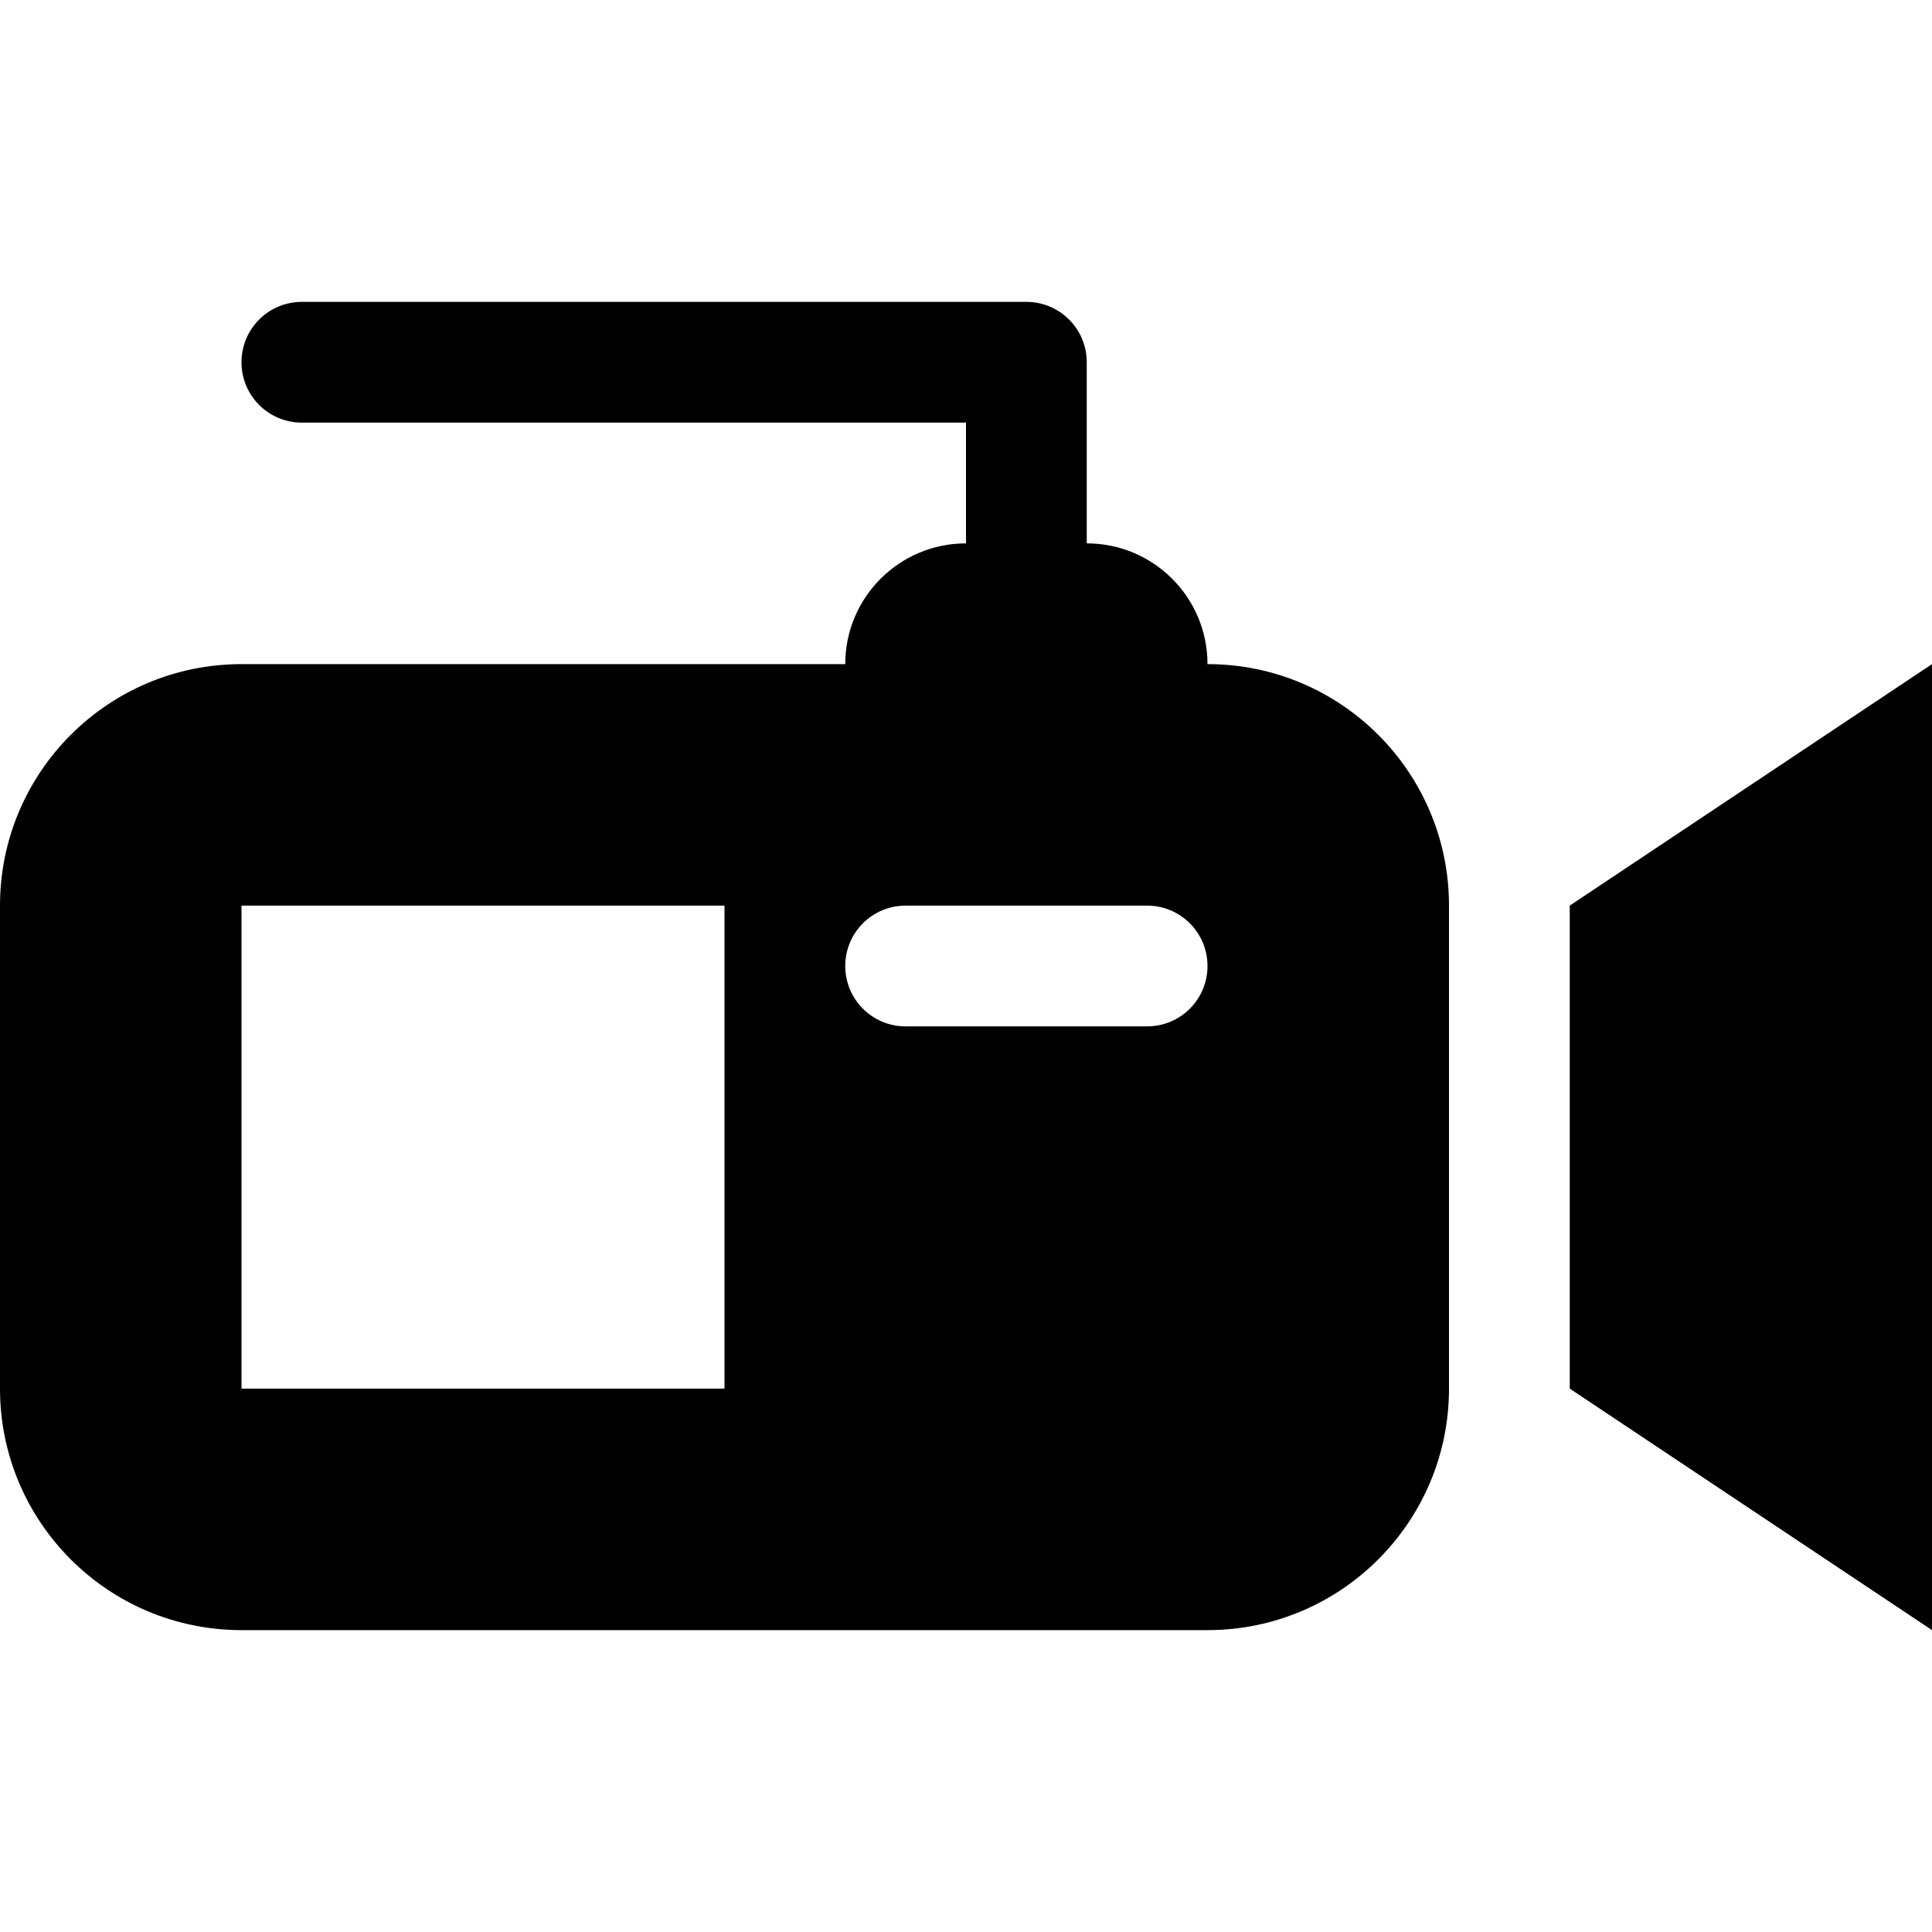
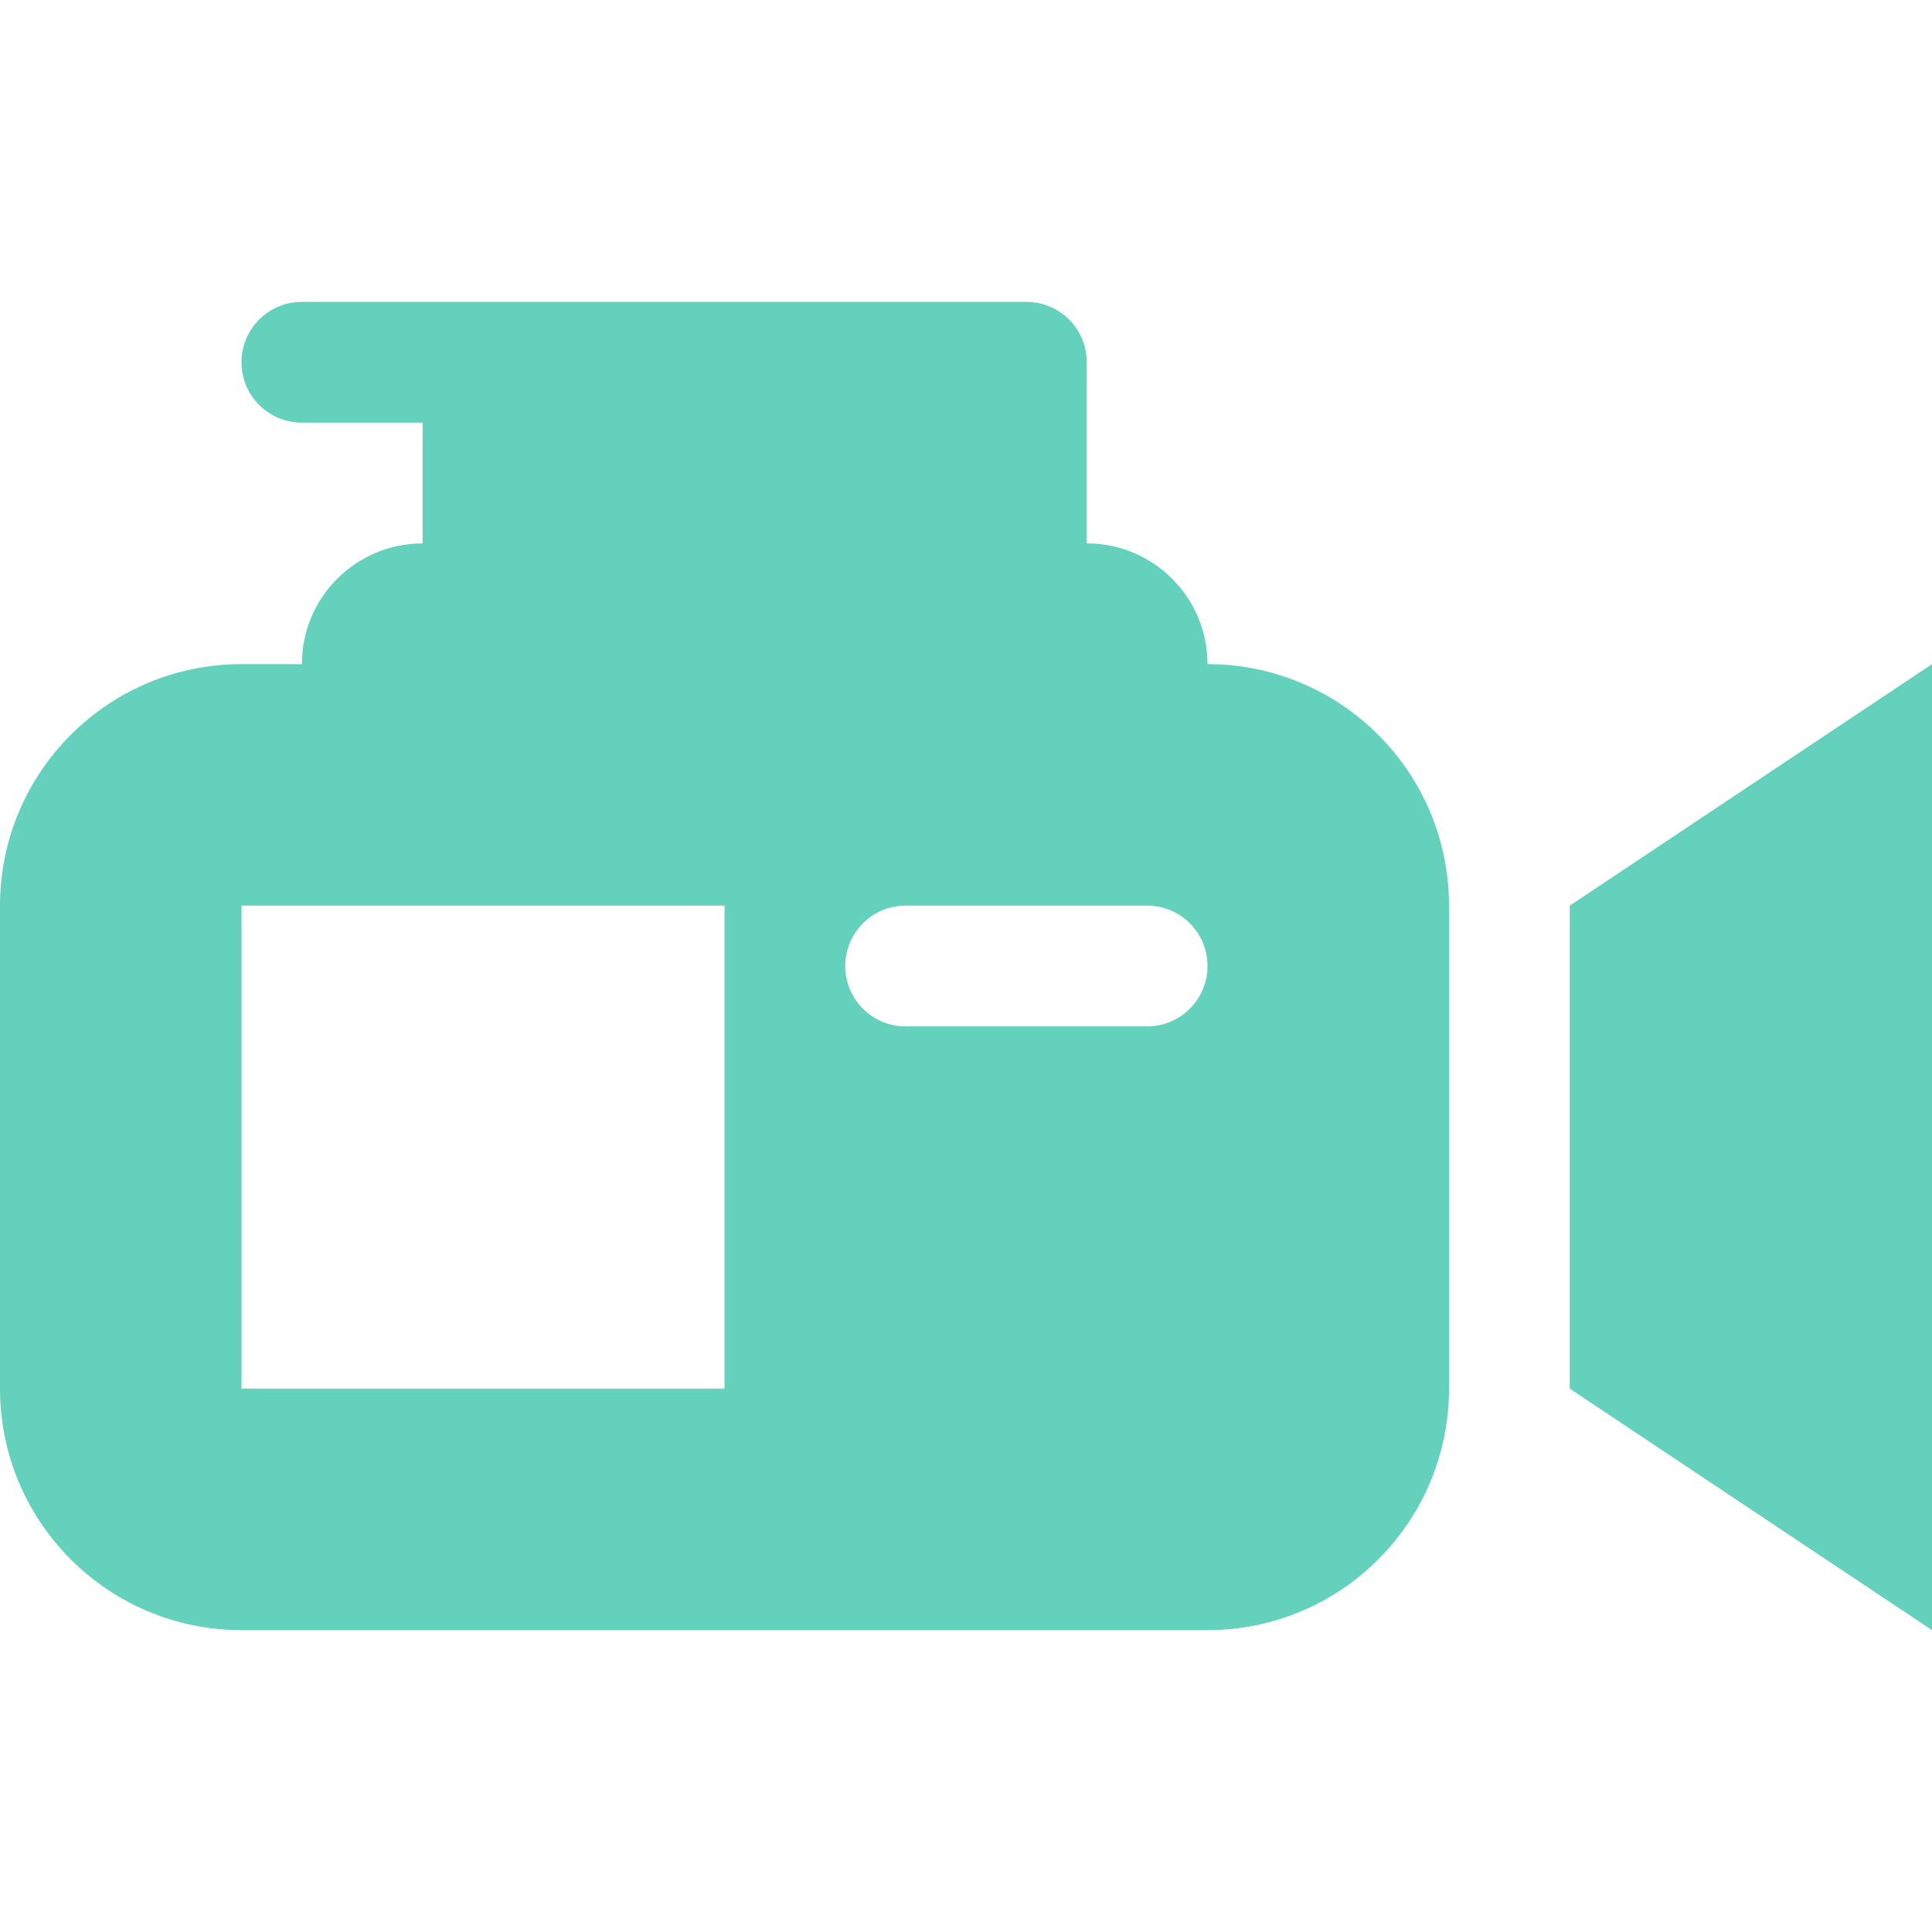
<svg xmlns="http://www.w3.org/2000/svg" version="1.1" id="Layer_1" x="0px" y="0px" width="32px" height="32px" viewBox="0 0 32 32" enable-background="new 0 0 32 32" xml:space="preserve">
  <g transform="translate(0 192)">
-     <path d="M26-177l6-4v16l-6-4V-177z M24-177v8c0,2.209-1.791,4-4,4H4c-2.209,0-4-1.791-4-4v-8c0-2.209,1.791-4,4-4h10 c0-1.105,0.895-2,2-2v-2H5c-0.553,0-1-0.447-1-1s0.447-1,1-1h12c0.553,0,1,0.447,1,1v3c1.105,0,2,0.895,2,2 C22.209-181,24-179.209,24-177z M12-177H4v8h8V-177z M20-176c0-0.553-0.447-1-1-1h-4c-0.553,0-1,0.447-1,1s0.447,1,1,1h4 C19.553-175,20-175.447,20-176z" />
+     <path fill="#63d1bb" d="M26-177l6-4v16l-6-4V-177z M24-177v8c0,2.209-1.791,4-4,4H4c-2.209,0-4-1.791-4-4v-8c0-2.209,1.791-4,4-4h1 c0-1.105,0.895-2,2-2v-2H5c-0.553,0-1-0.447-1-1s0.447-1,1-1h12c0.553,0,1,0.447,1,1v3c1.105,0,2,0.895,2,2 C22.209-181,24-179.209,24-177z M12-177H4v8h8V-177z M20-176c0-0.553-0.447-1-1-1h-4c-0.553,0-1,0.447-1,1s0.447,1,1,1h4 C19.553-175,20-175.447,20-176z" />
  </g>
</svg>
